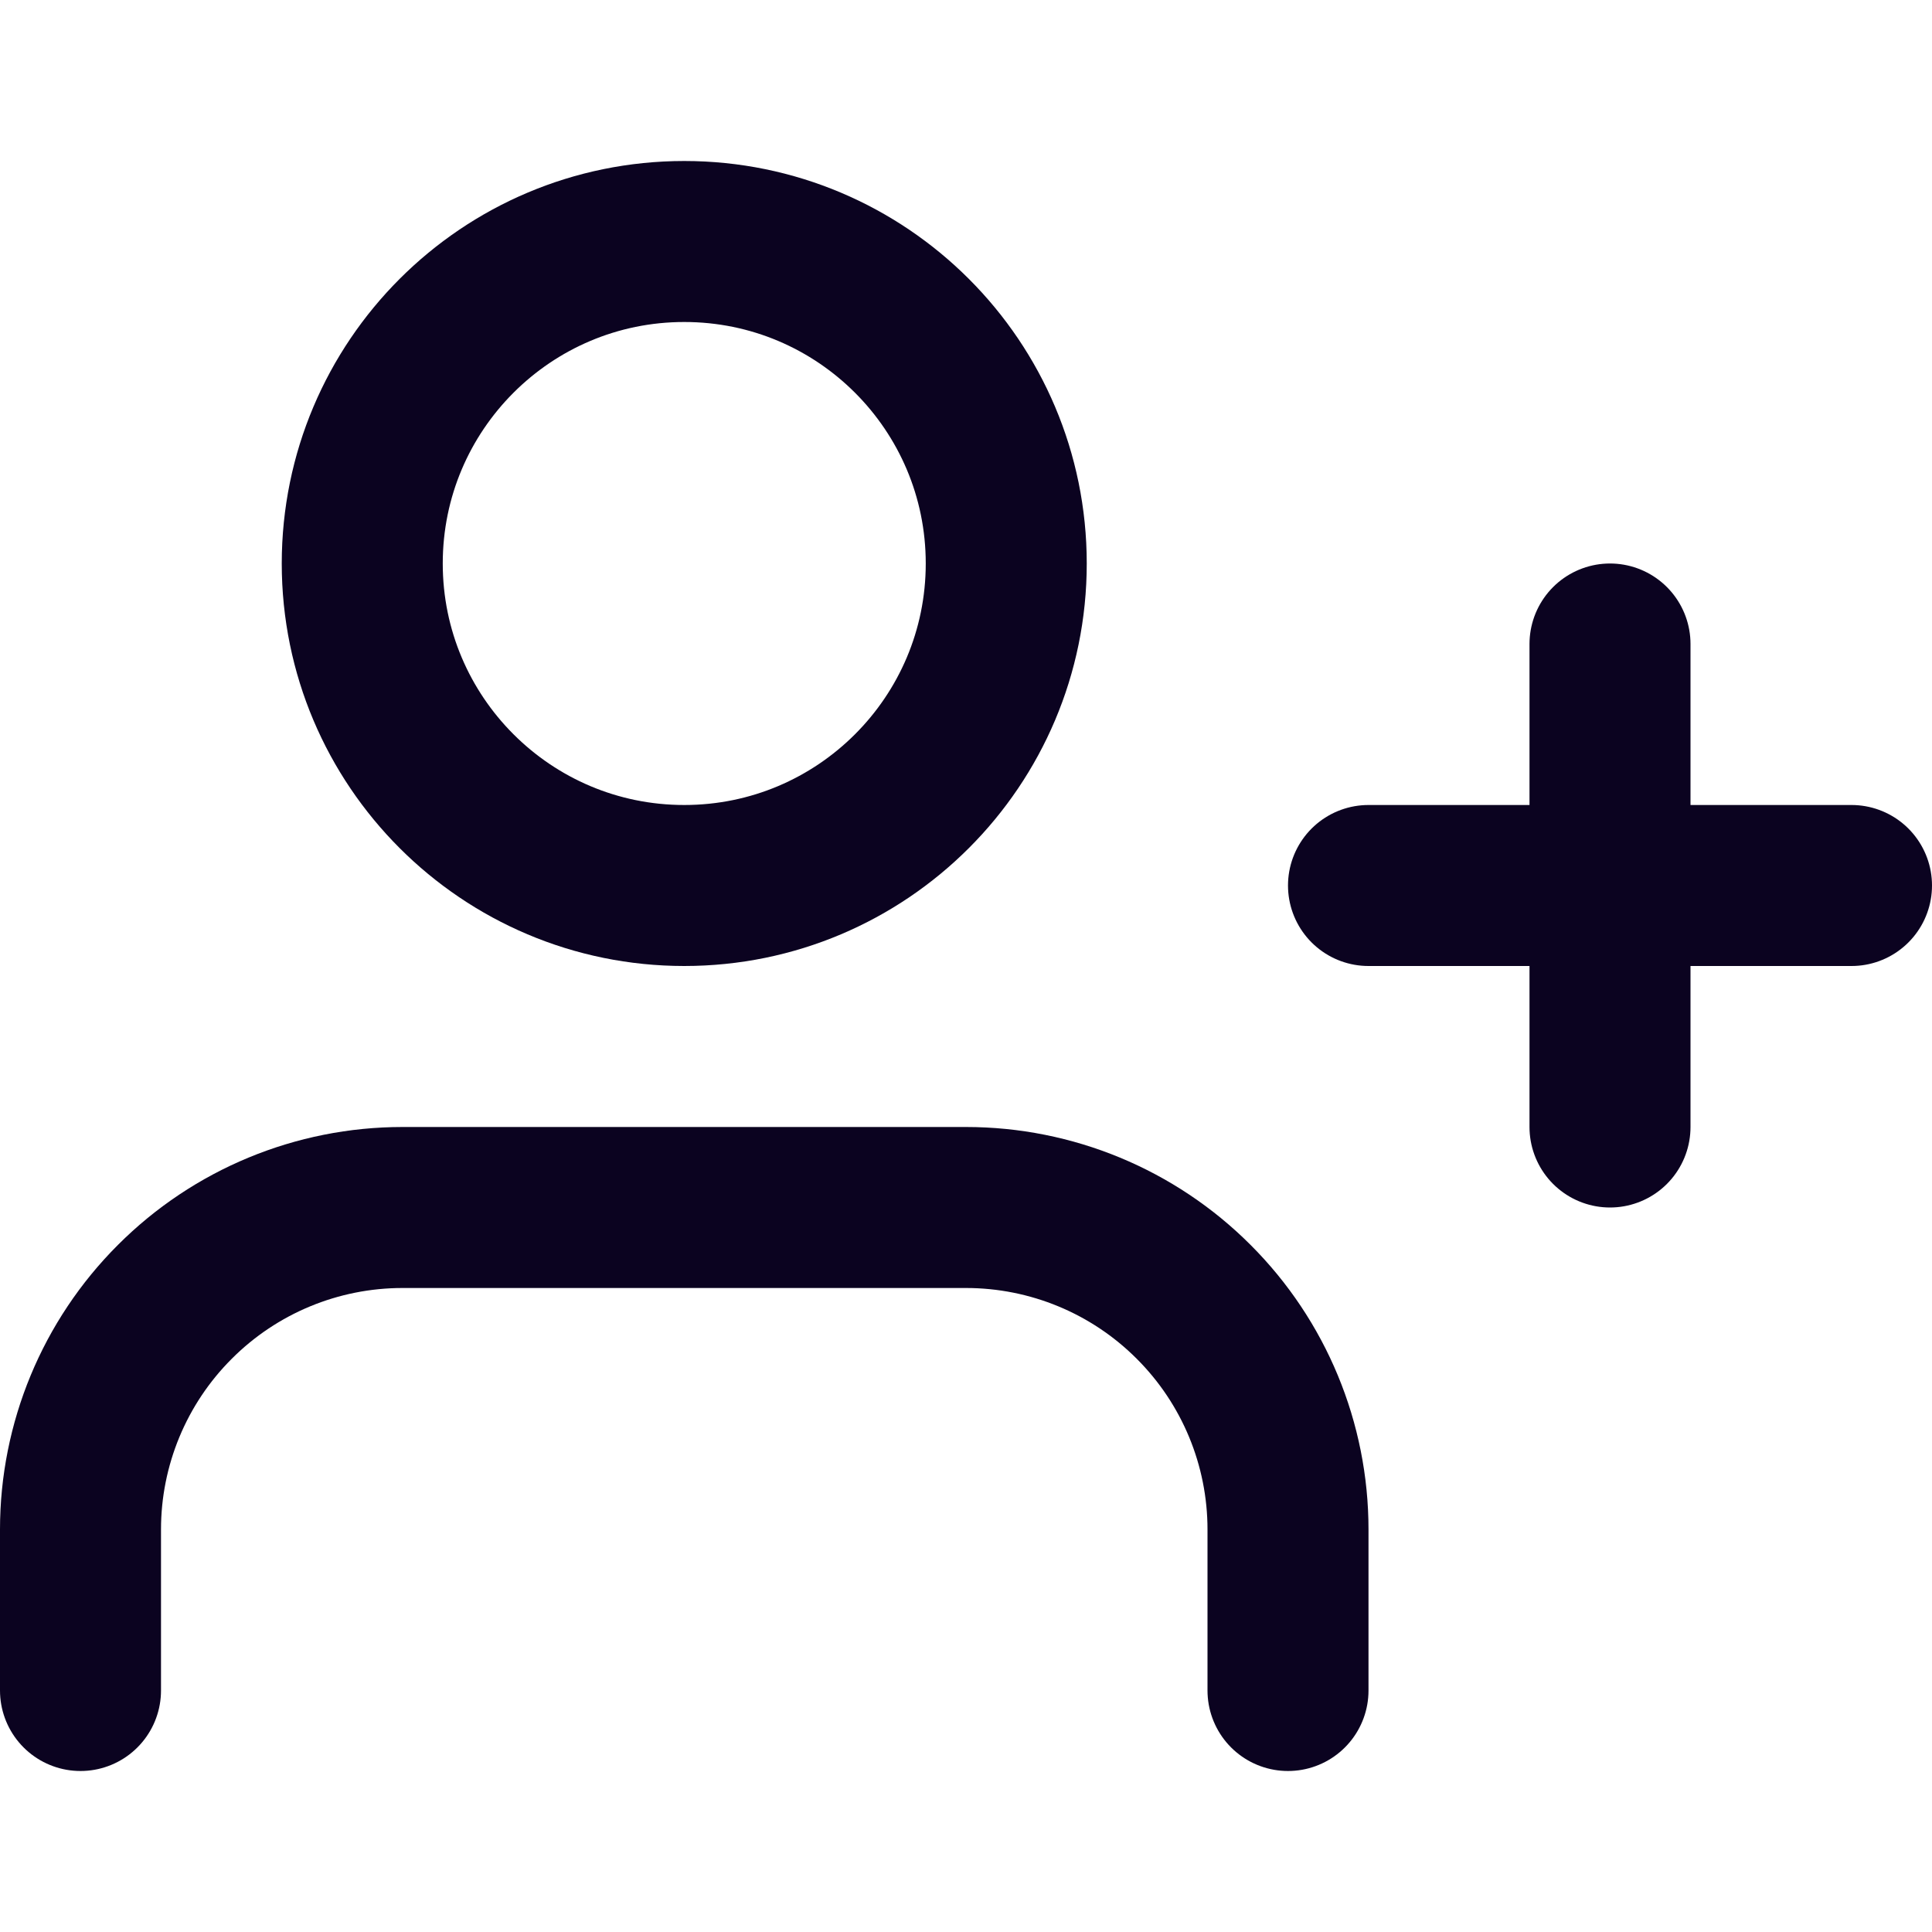
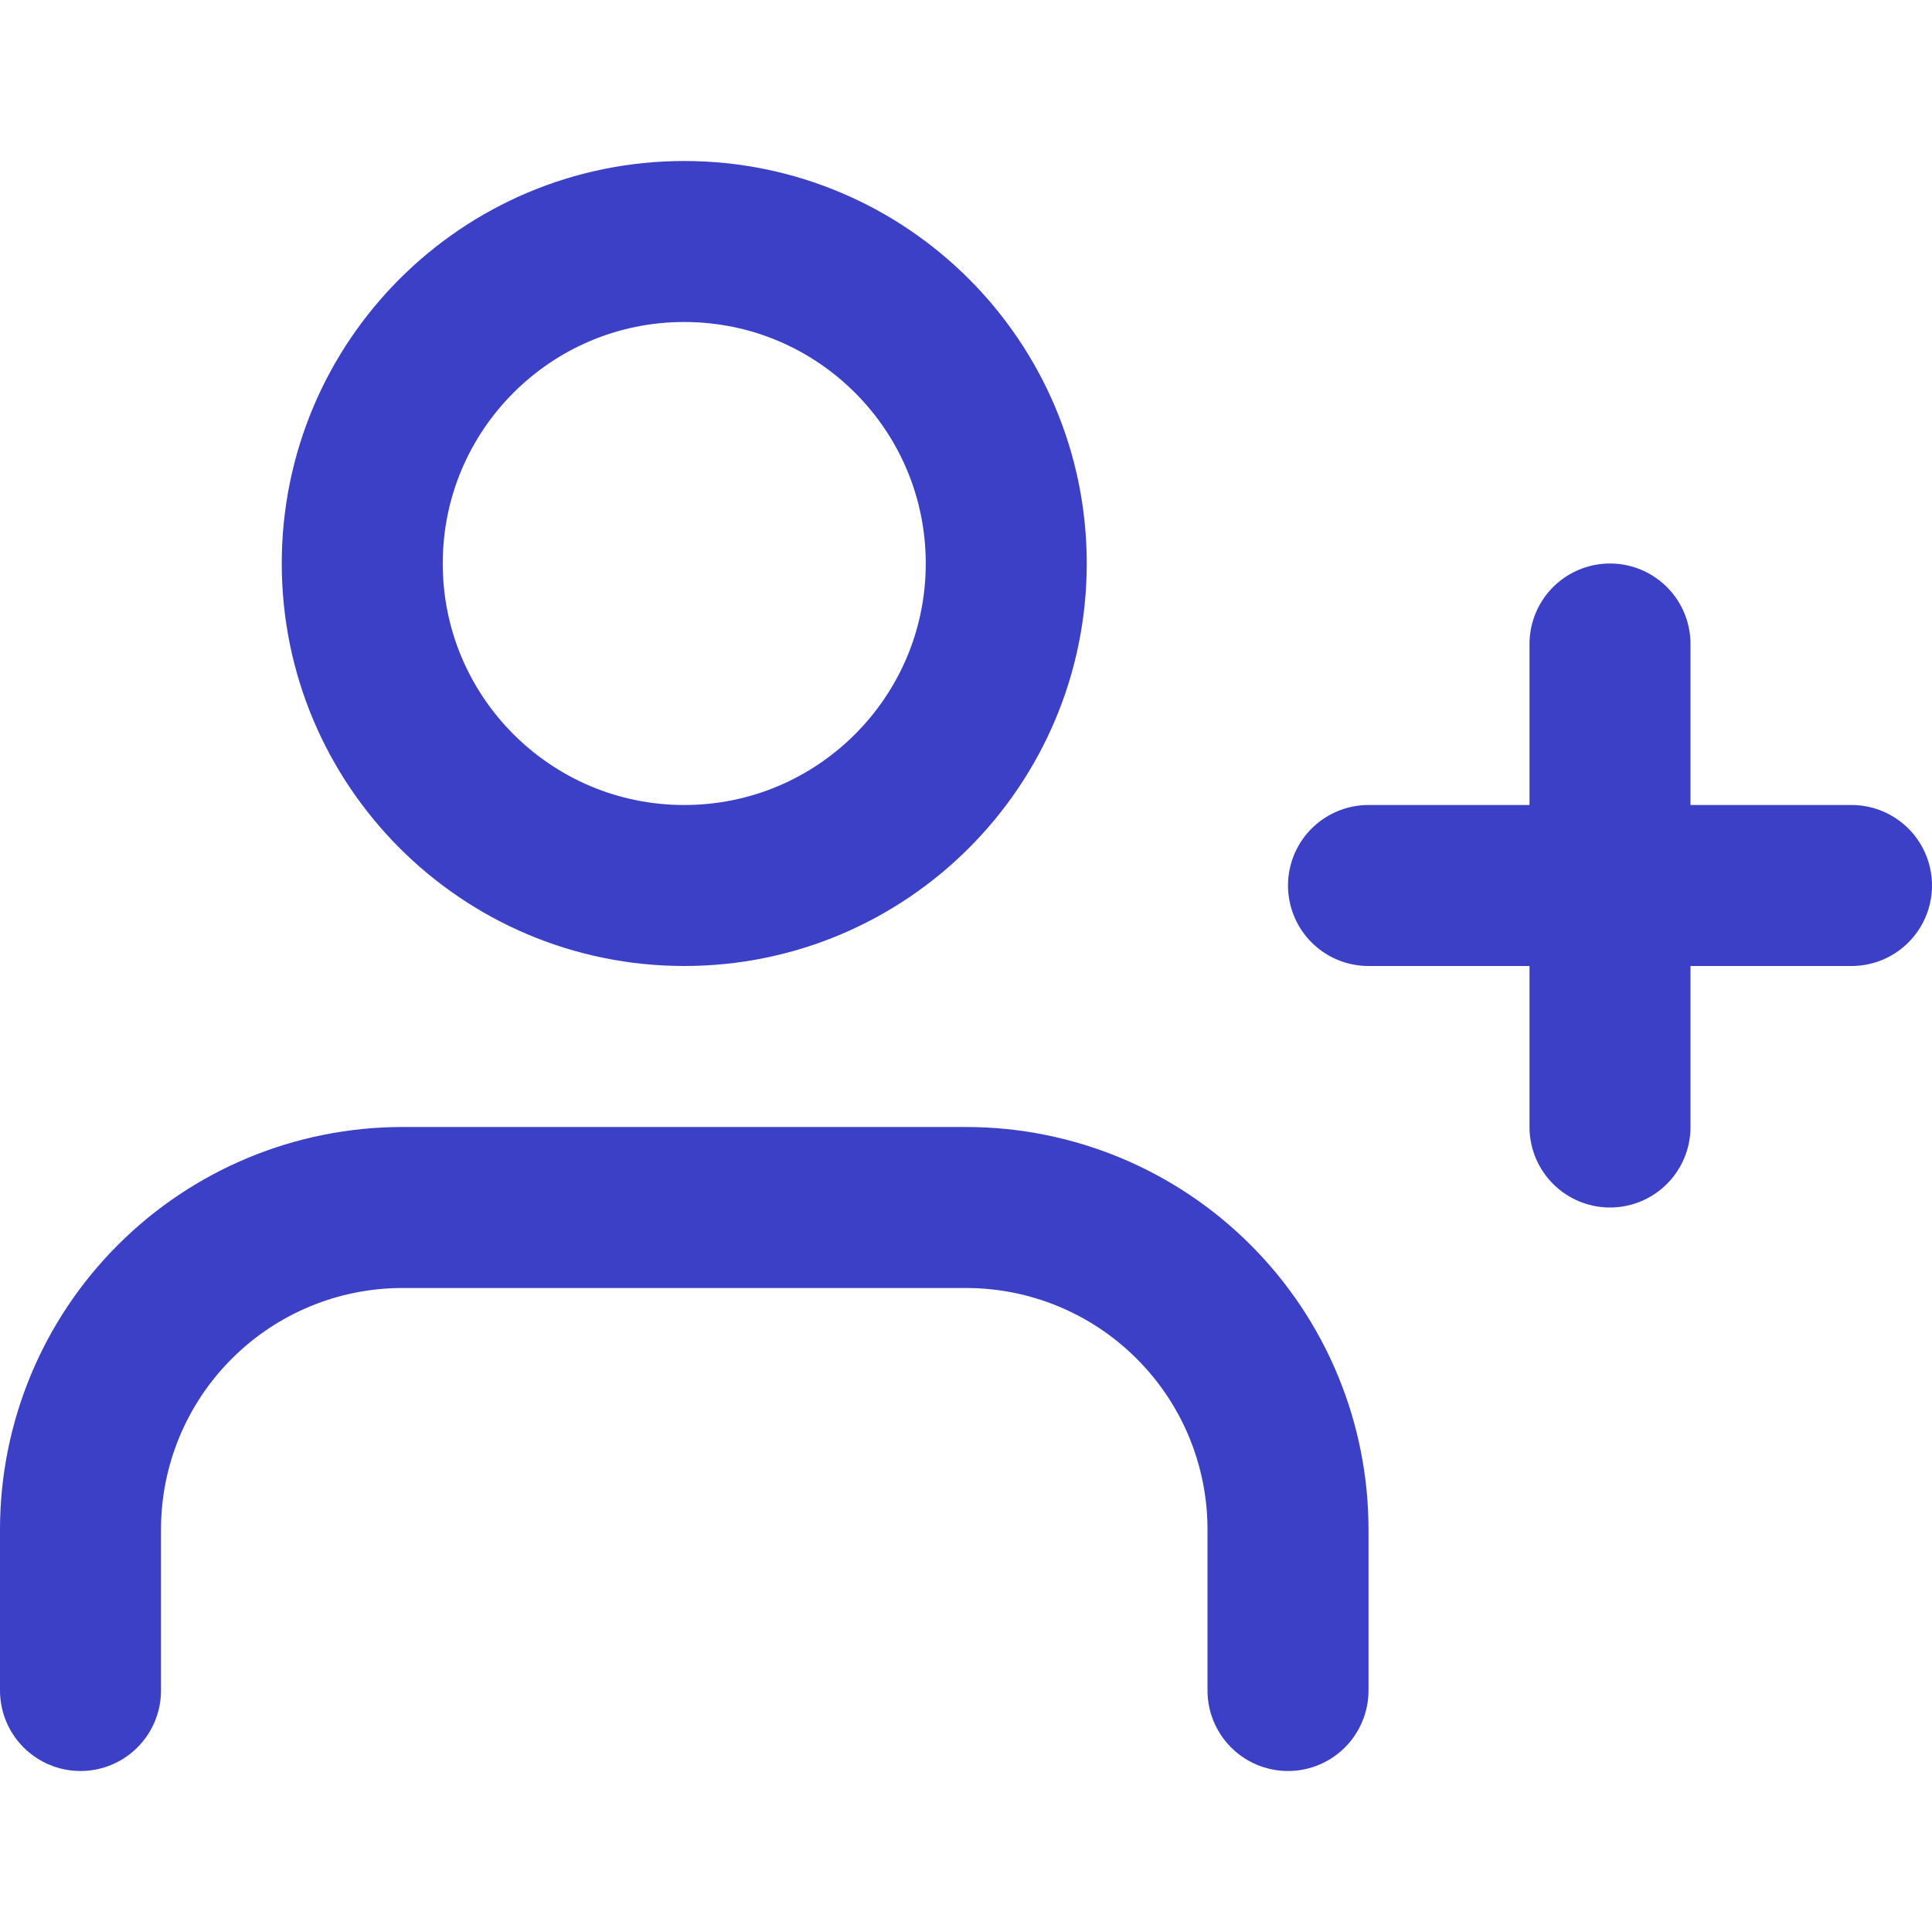
<svg xmlns="http://www.w3.org/2000/svg" width="24" height="24" viewBox="0 0 24 24" fill="none">
-   <path d="M16 21V19C16 17.939 15.579 16.922 14.828 16.172C14.078 15.421 13.061 15 12 15H5C3.939 15 2.922 15.421 2.172 16.172C1.421 16.922 1 17.939 1 19V21" stroke="#0B0320" stroke-width="2" stroke-linecap="round" stroke-linejoin="round" />
-   <path d="M8.5 11C10.709 11 12.5 9.209 12.5 7C12.5 4.791 10.709 3 8.5 3C6.291 3 4.5 4.791 4.5 7C4.5 9.209 6.291 11 8.5 11Z" stroke="#0B0320" stroke-width="2" stroke-linecap="round" stroke-linejoin="round" />
-   <path d="M20 8V14" stroke="#0B0320" stroke-width="2" stroke-linecap="round" stroke-linejoin="round" />
-   <path d="M23 11H17" stroke="#0B0320" stroke-width="2" stroke-linecap="round" stroke-linejoin="round" />
+   <path d="M16 21V19C16 17.939 15.579 16.922 14.828 16.172C14.078 15.421 13.061 15 12 15H5C3.939 15 2.922 15.421 2.172 16.172C1.421 16.922 1 17.939 1 19V21" stroke="#3C40C6" stroke-width="2" stroke-linecap="round" stroke-linejoin="round" />
+   <path d="M8.5 11C10.709 11 12.5 9.209 12.5 7C12.5 4.791 10.709 3 8.5 3C6.291 3 4.5 4.791 4.5 7C4.5 9.209 6.291 11 8.5 11Z" stroke="#3C40C6" stroke-width="2" stroke-linecap="round" stroke-linejoin="round" />
+   <path d="M20 8V14" stroke="#3C40C6" stroke-width="2" stroke-linecap="round" stroke-linejoin="round" />
+   <path d="M23 11H17" stroke="#3C40C6" stroke-width="2" stroke-linecap="round" stroke-linejoin="round" />
</svg>
